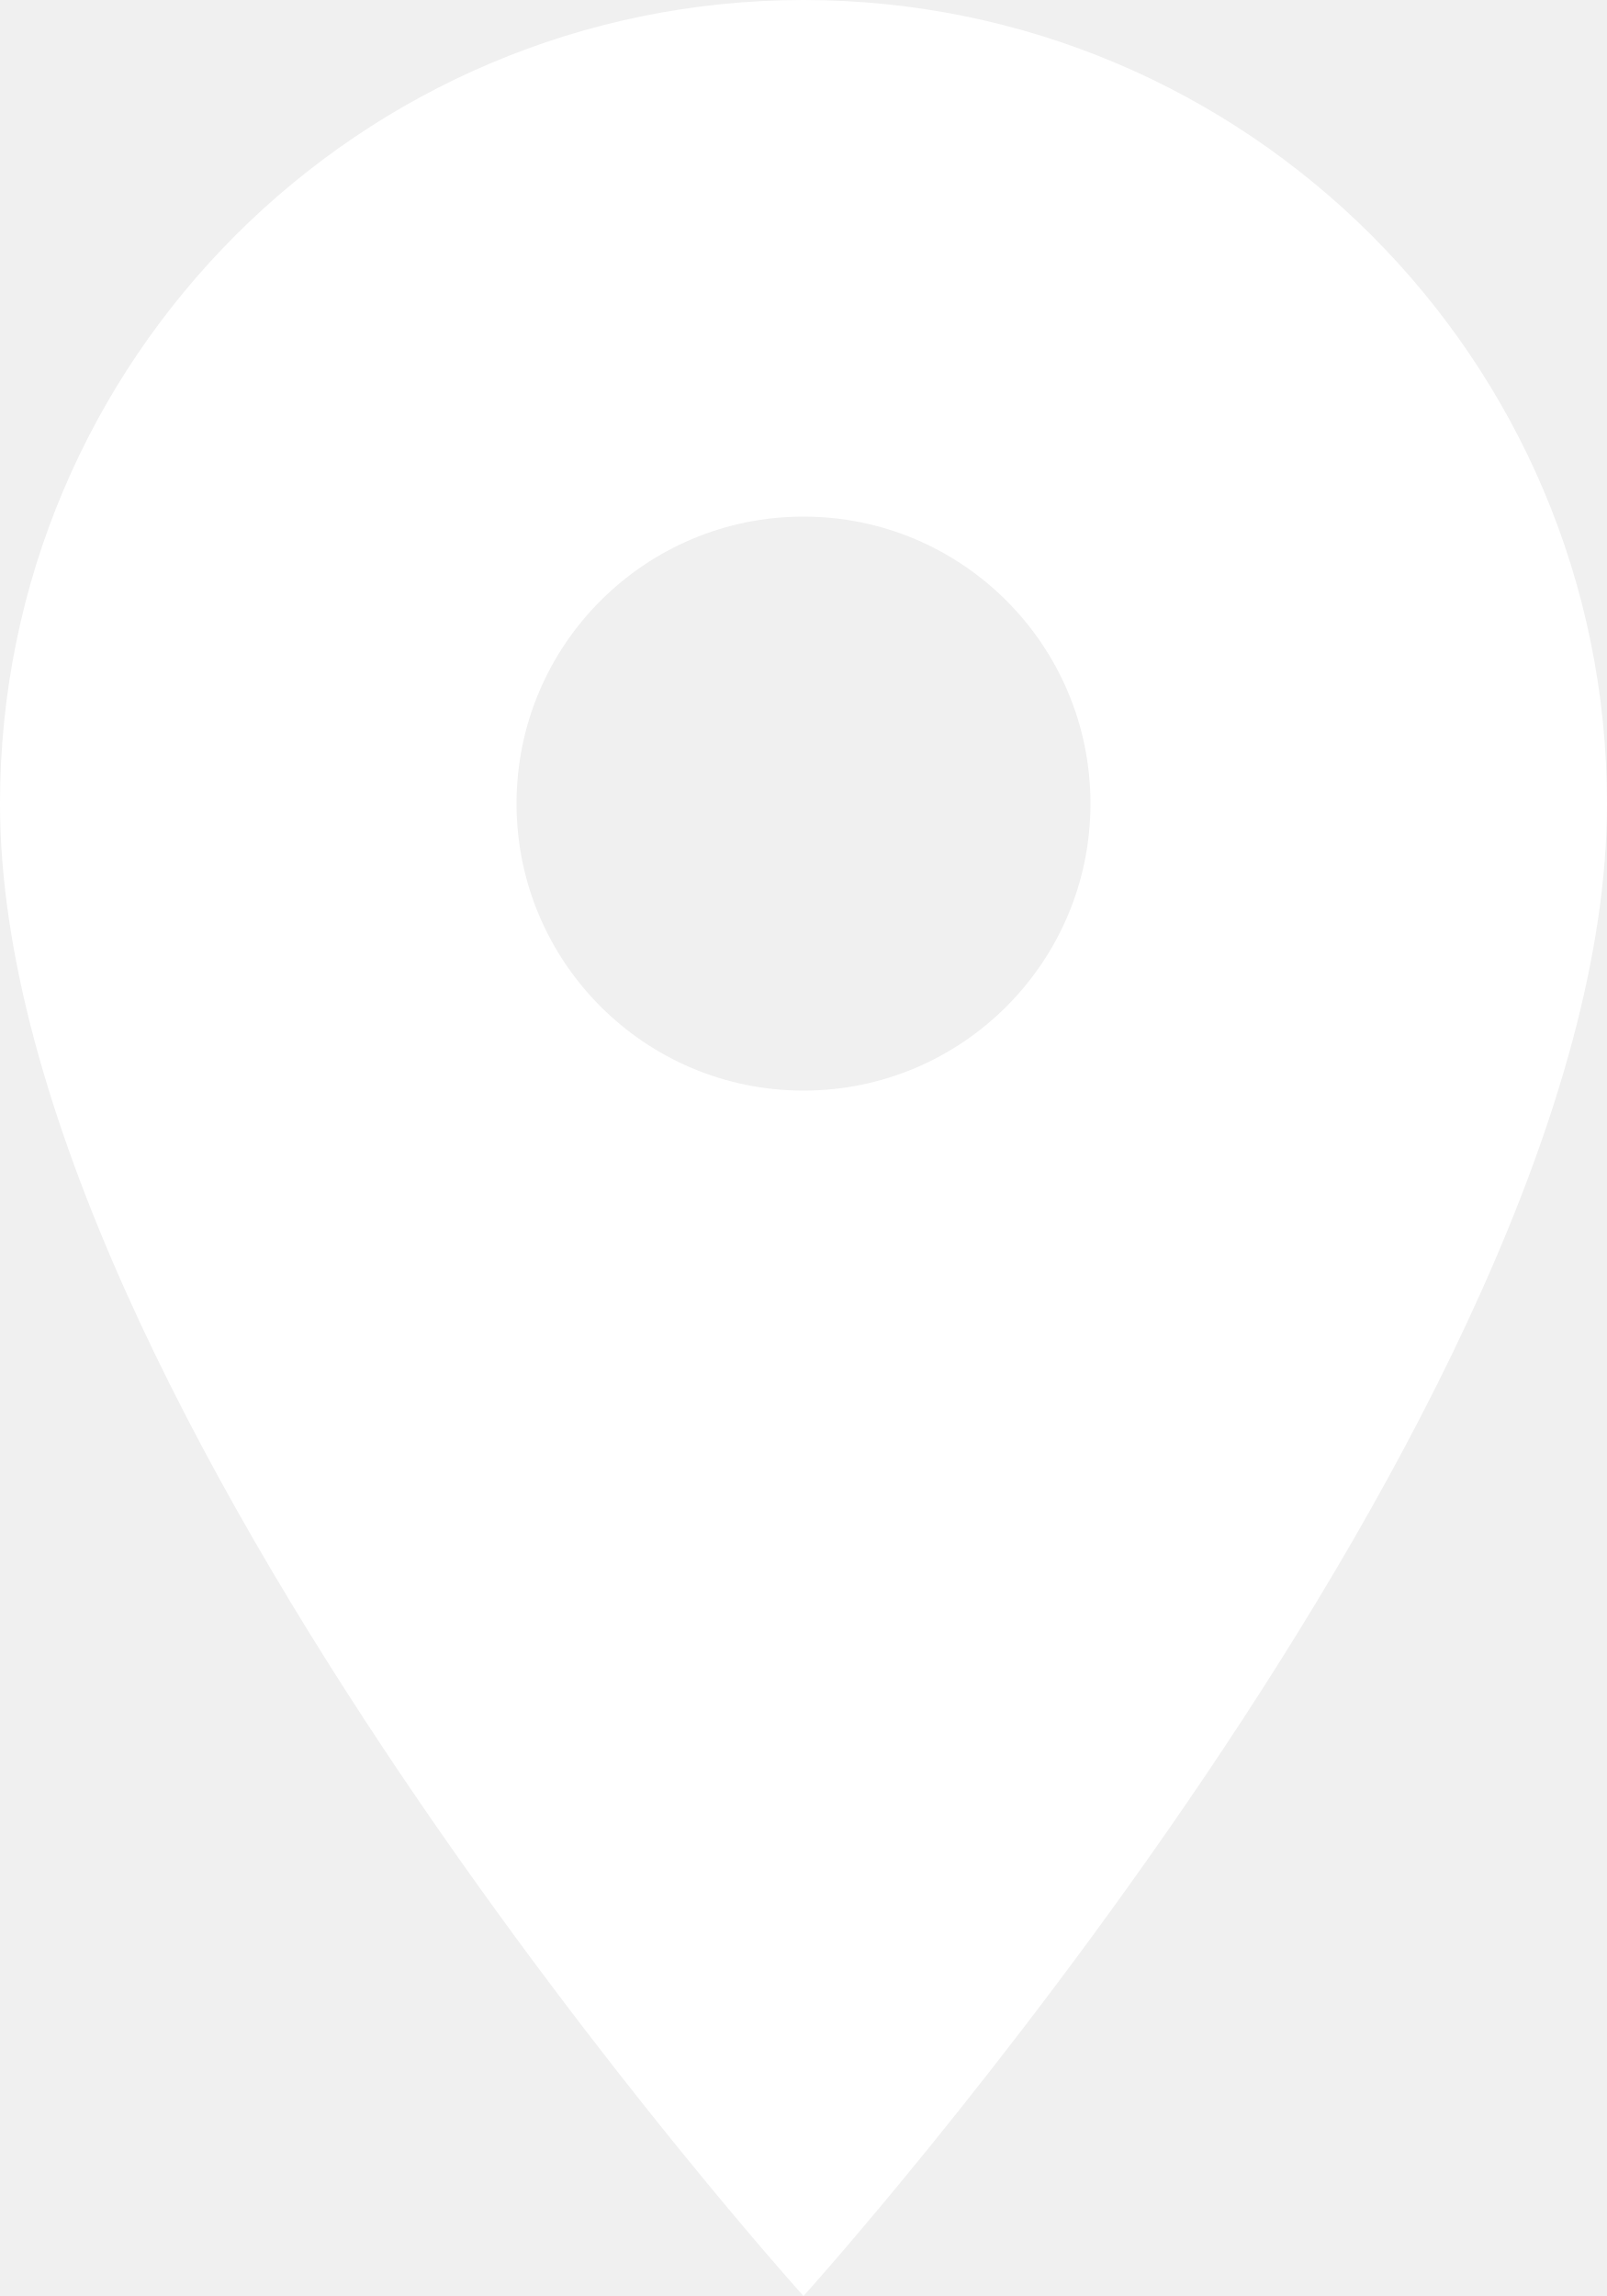
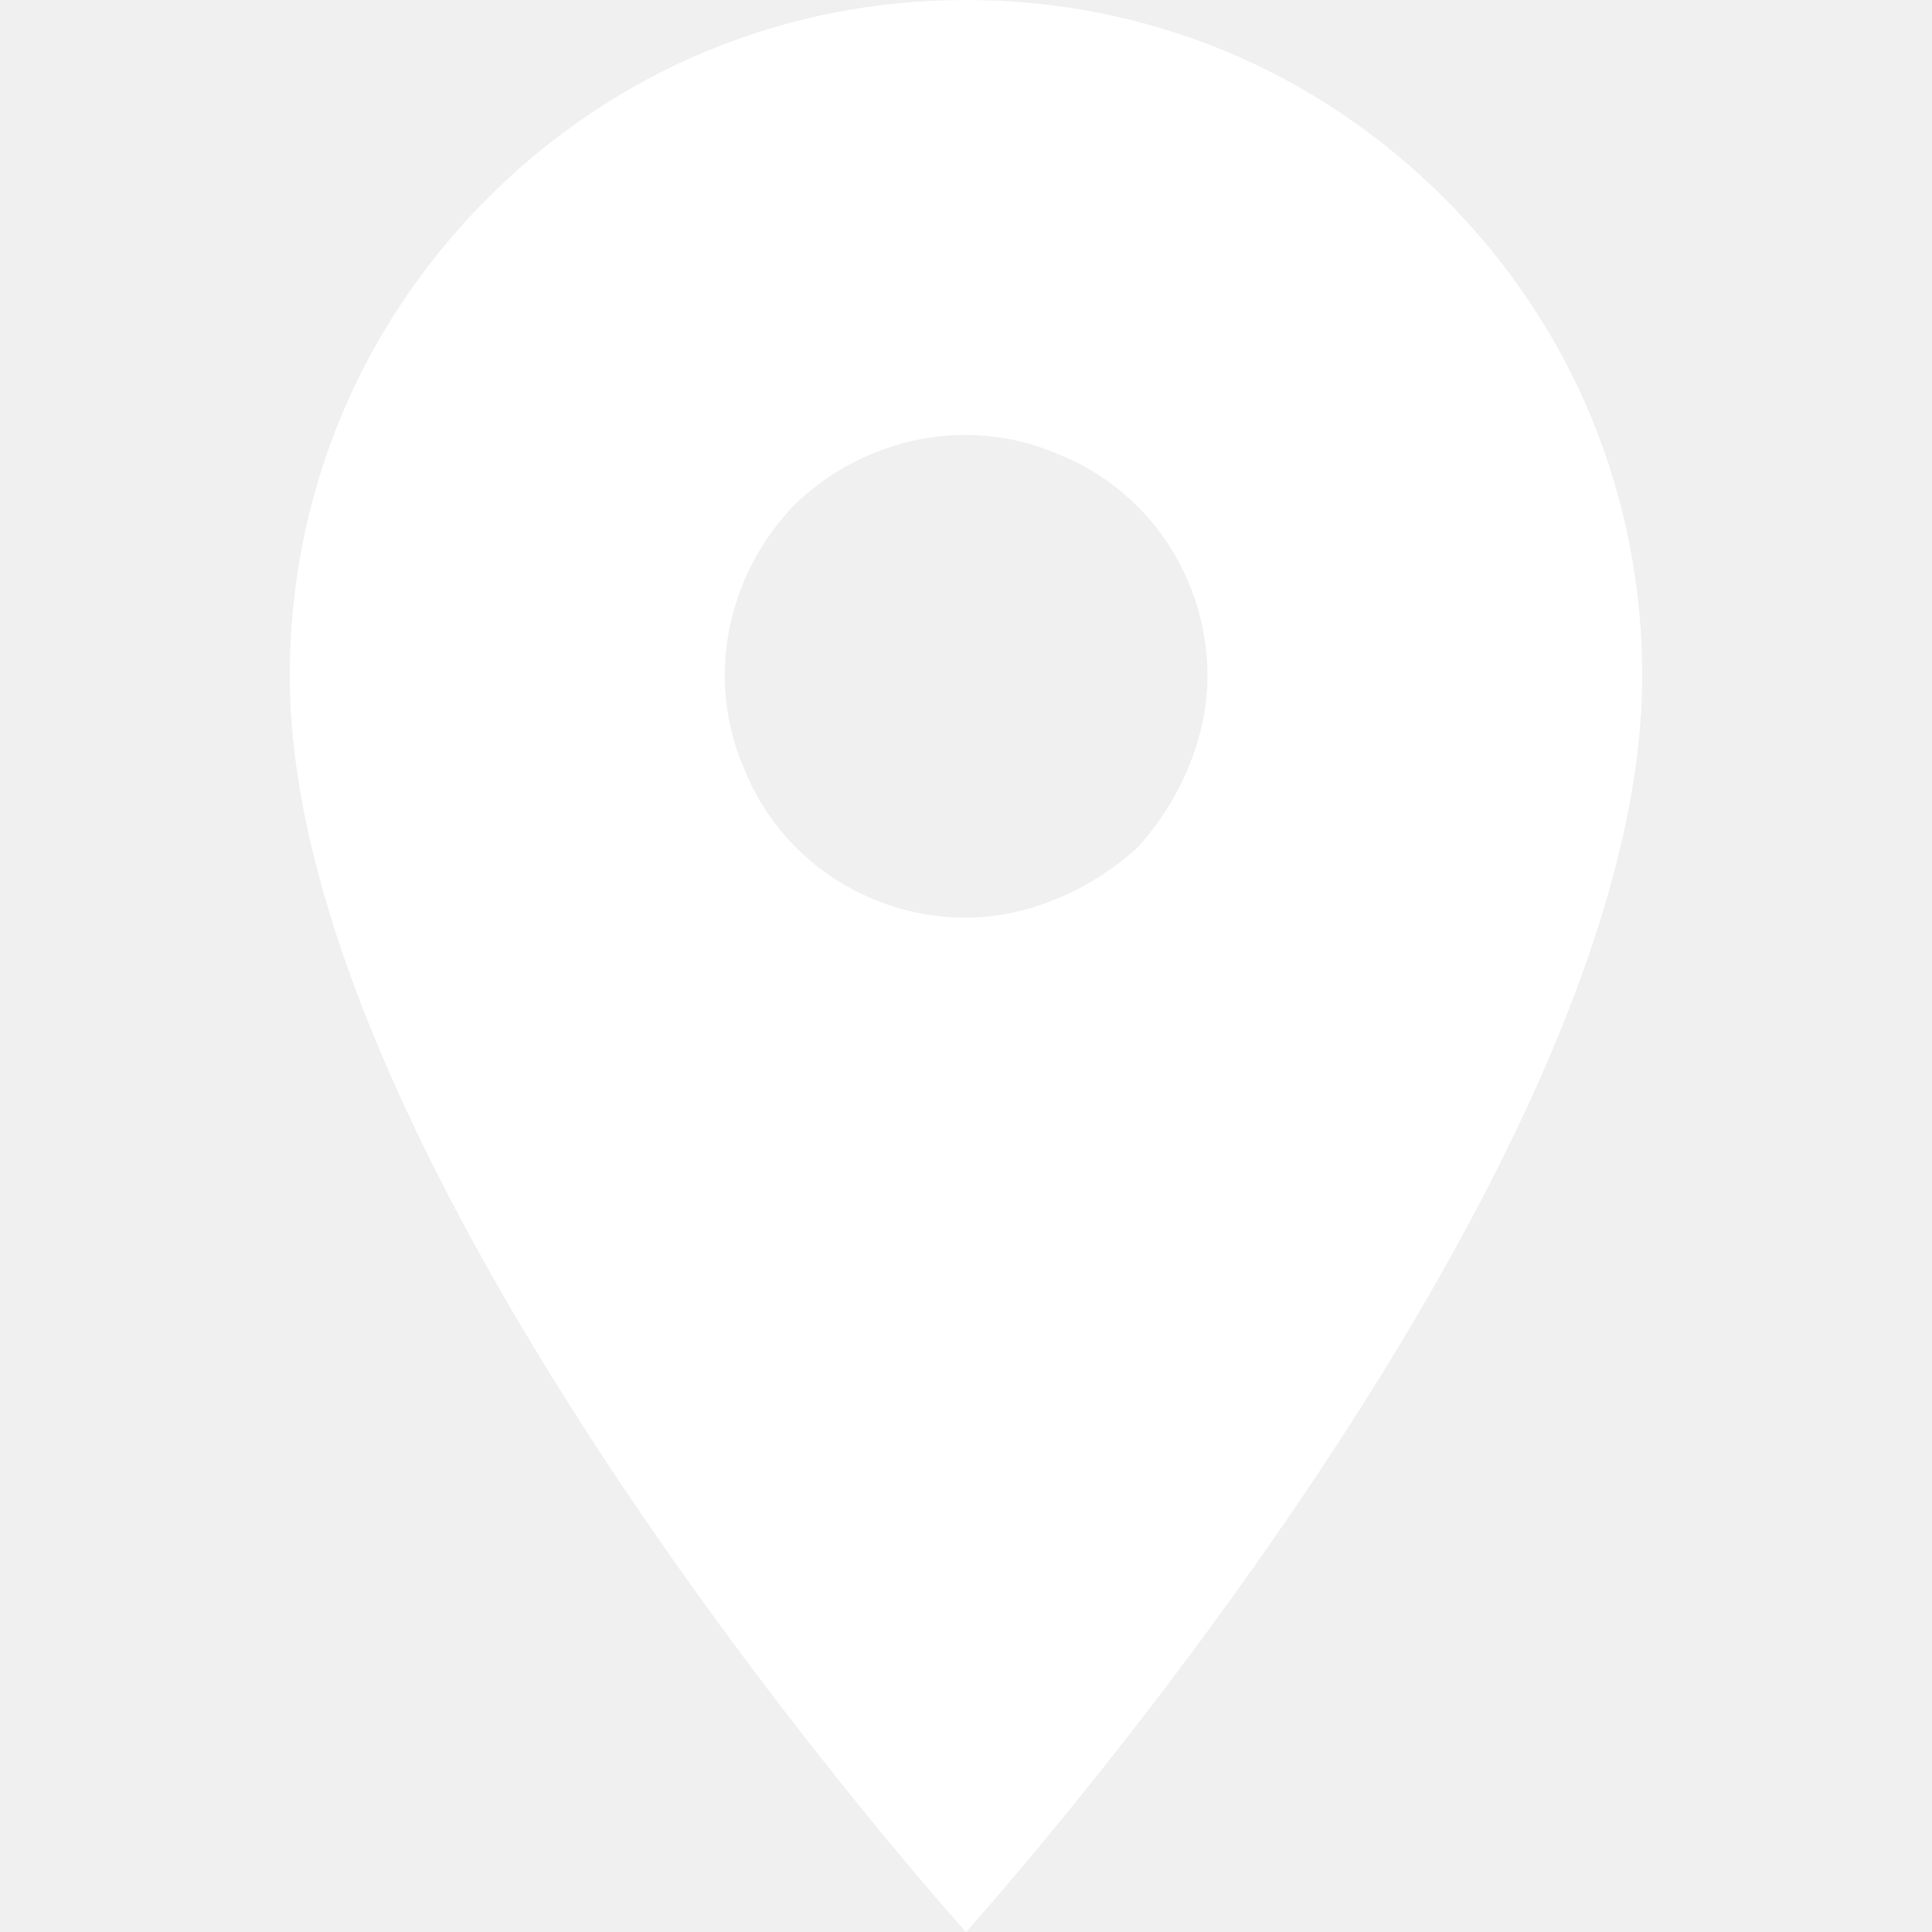
- <svg xmlns="http://www.w3.org/2000/svg" width="56" height="80" viewBox="0 0 56 80">
-   <g id="ic_location_on_48px" transform="translate(-10 -4)">
-     <path id="Path_7199" data-name="Path 7199" d="M38,4A28.005,28.005,0,0,0,10,32c0,21,28,52,28,52S66,53,66,32A28.005,28.005,0,0,0,38,4Zm0,38A10,10,0,1,1,48,32,10,10,0,0,1,38,42Z" transform="translate(0)" fill="#fff" />
+ <svg xmlns="http://www.w3.org/2000/svg" version="1.2" viewBox="0 0 56 80" width="88" height="88">
+   <style>
+ 		.s0 { fill: #ffffff } 
+ 	</style>
+   <g id="ic_location_on_48px">
+     <path id="Path_7199" fill-rule="evenodd" class="s0" d="m38.7 2.1c3.4 1.4 6.5 3.5 9.1 6.1 2.6 2.6 4.7 5.7 6.1 9.1 1.4 3.4 2.1 7 2.1 10.7 0 21-28 52-28 52 0 0-28-31-28-52 0-3.7 0.7-7.3 2.1-10.7 1.4-3.4 3.5-6.5 6.1-9.1 2.6-2.6 5.7-4.7 9.1-6.1 3.4-1.4 7-2.1 10.7-2.1 3.7 0 7.3 0.7 10.7 2.1zm-6.9 35.1c1.2-0.5 2.3-1.2 3.3-2.1 0.9-1 1.6-2.1 2.1-3.3 0.5-1.2 0.8-2.5 0.8-3.8 0-4-2.4-7.7-6.2-9.2-3.7-1.6-8-0.7-10.9 2.1-2.8 2.9-3.7 7.2-2.1 10.9 1.5 3.8 5.2 6.2 9.2 6.2 1.3 0 2.6-0.3 3.8-0.8z" />
  </g>
</svg>
